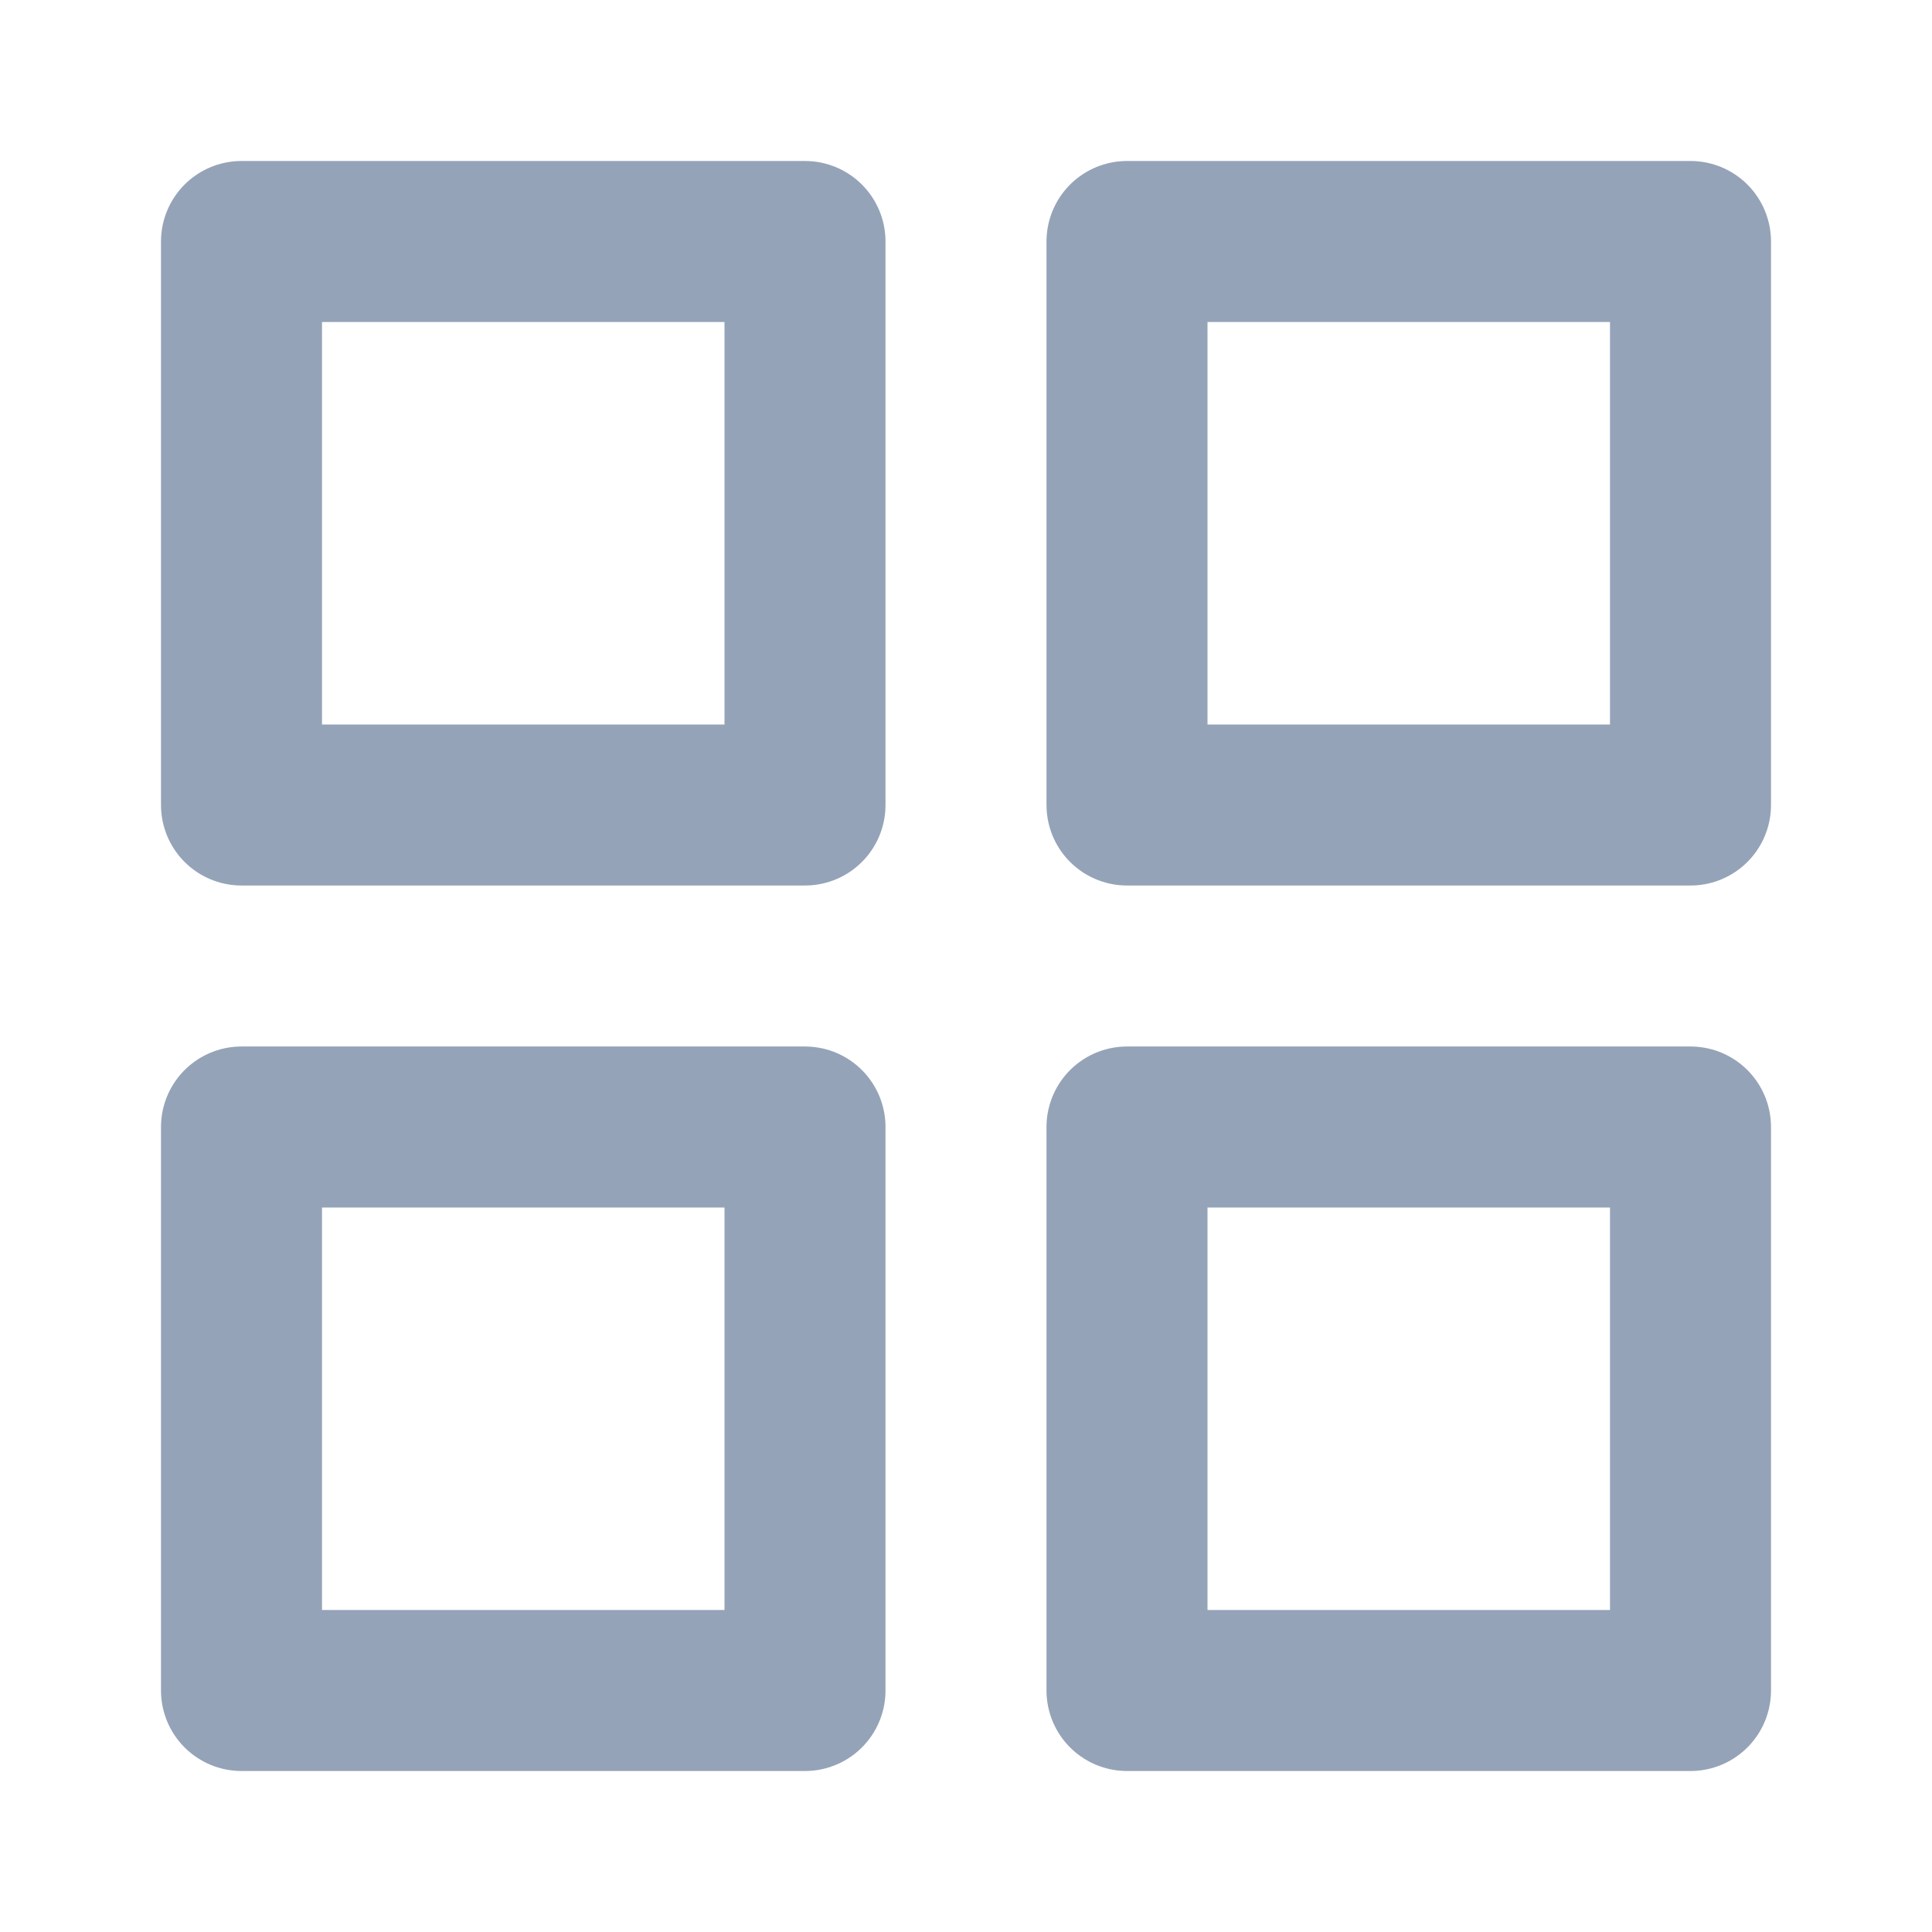
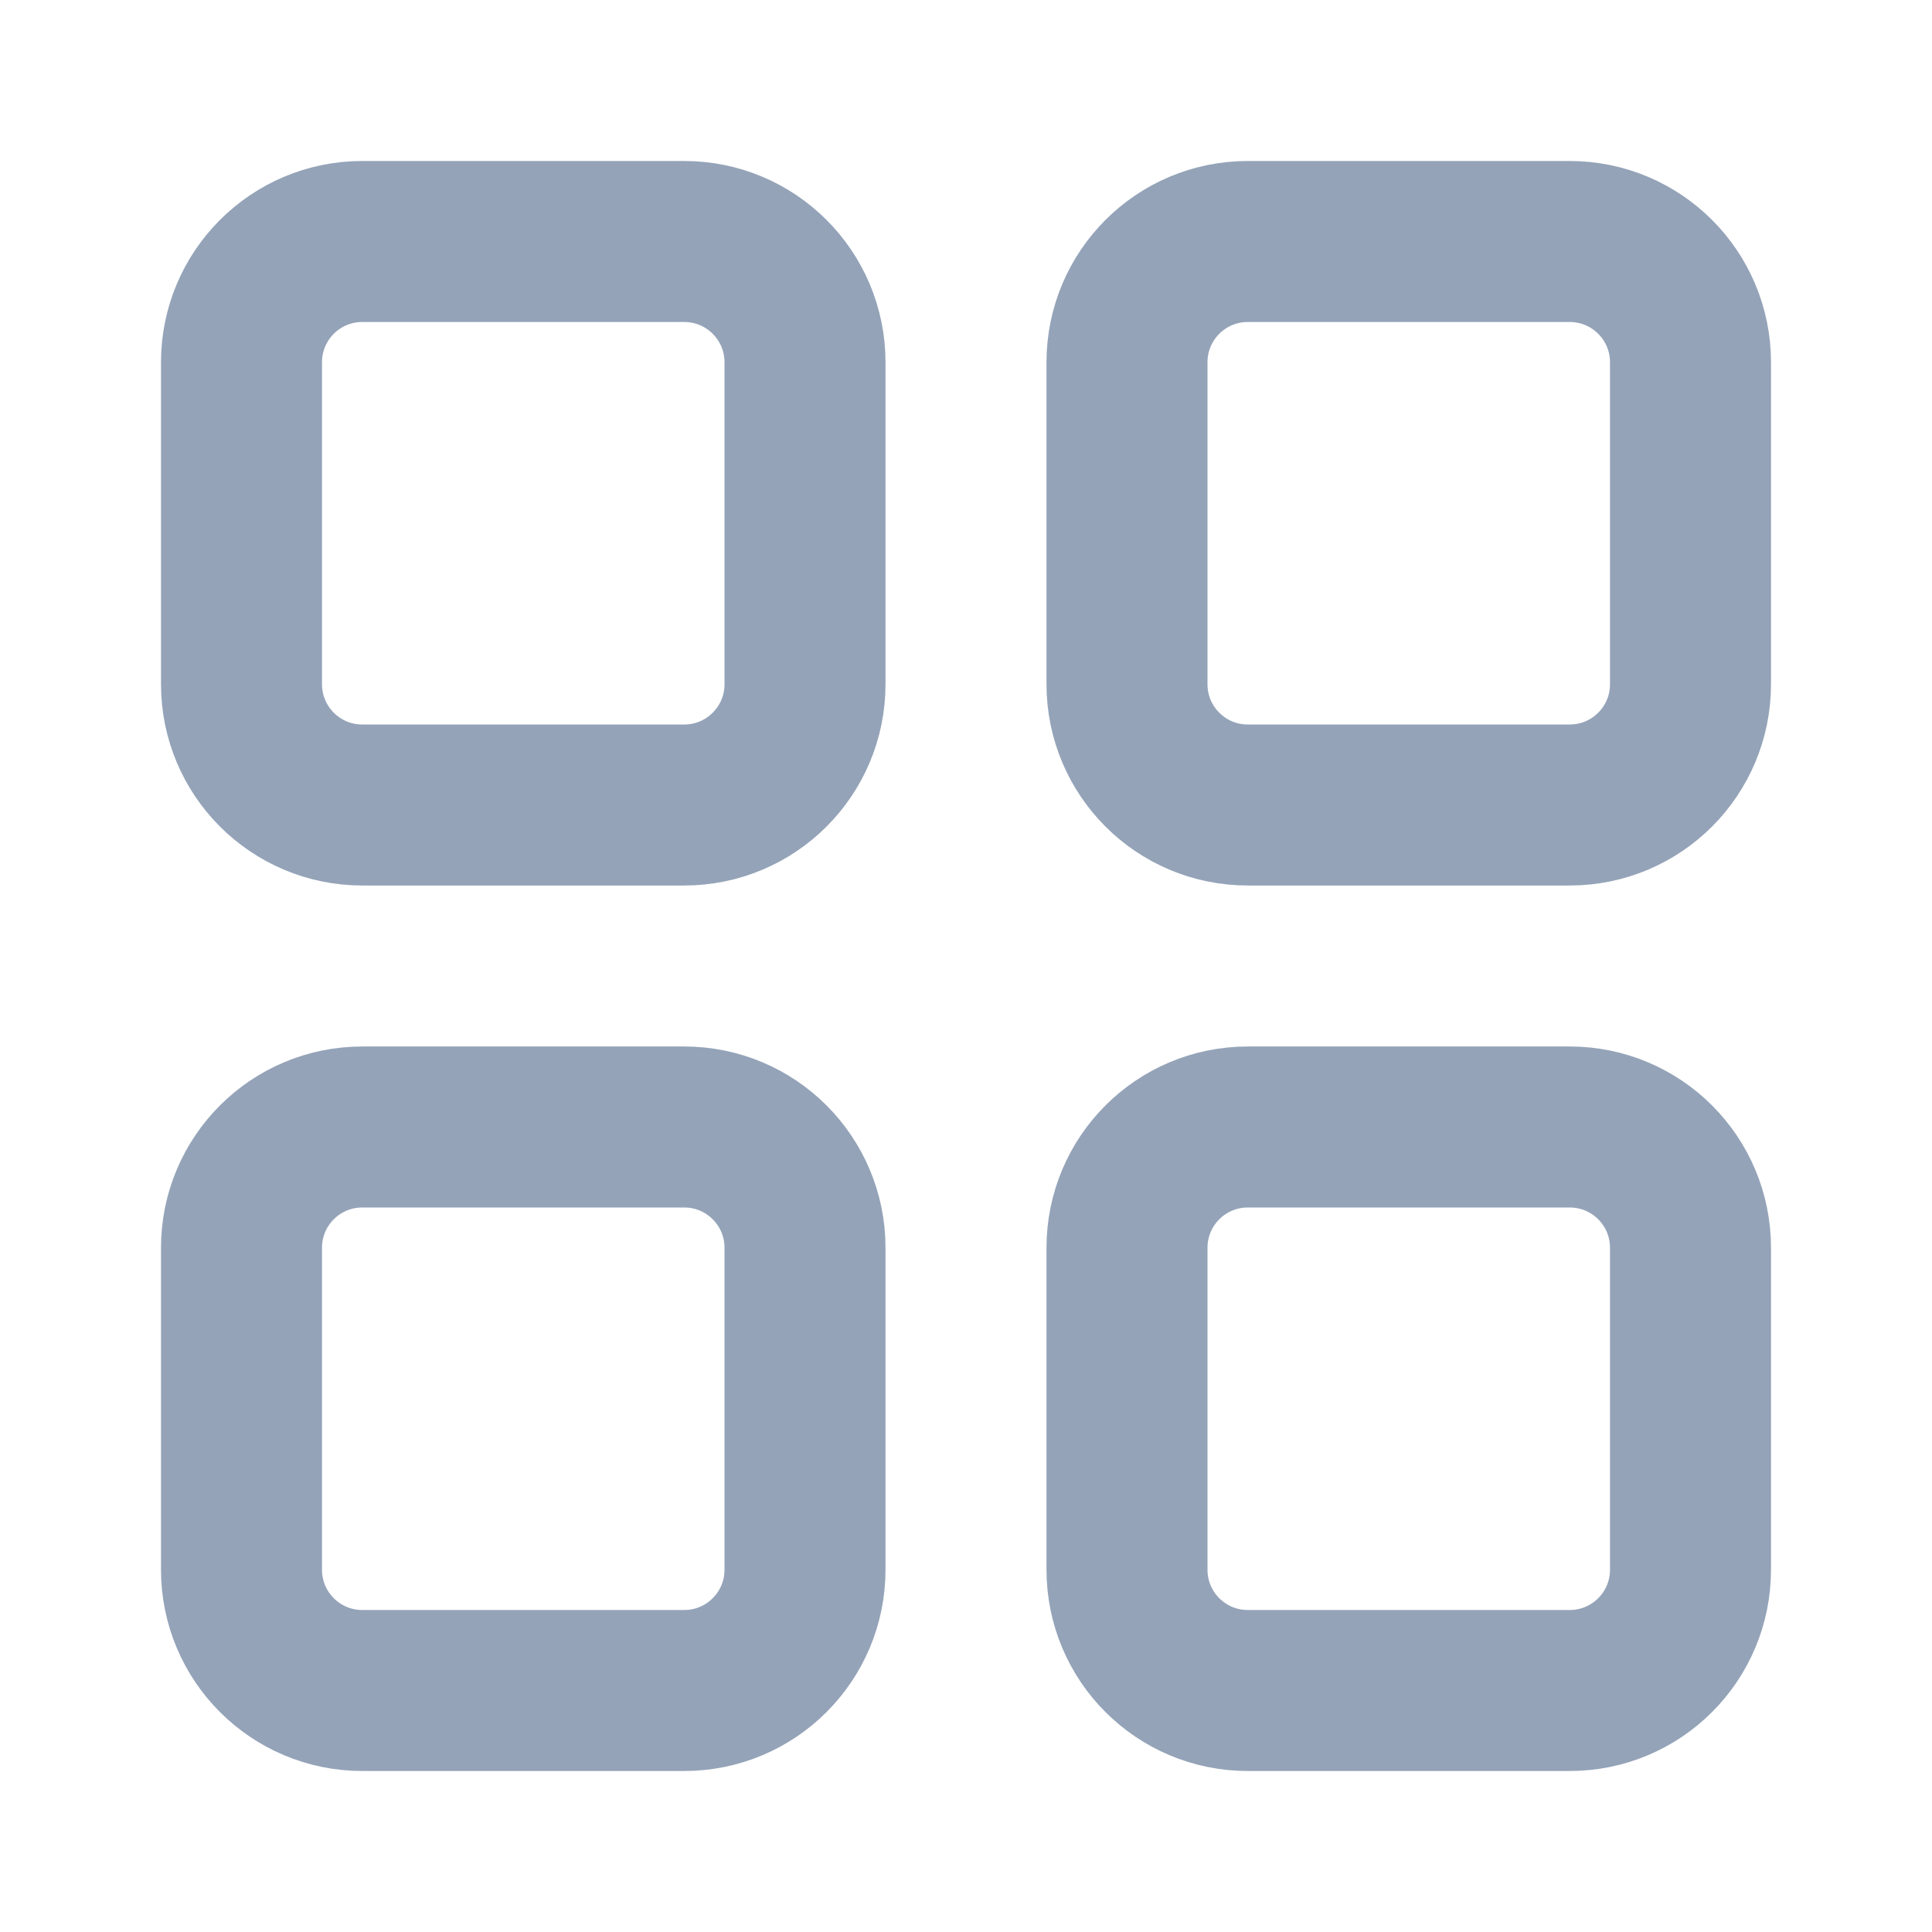
<svg xmlns="http://www.w3.org/2000/svg" viewBox="0 0 24 24" fill="none" stroke="#94a3b8" stroke-width="2" stroke-linecap="round" stroke-linejoin="round">
-   <rect x="3" y="3" width="7" height="7" />
-   <rect x="14" y="3" width="7" height="7" />
-   <rect x="14" y="14" width="7" height="7" />
-   <rect x="3" y="14" width="7" height="7" />
+   <rect x="3" y="3" width="7" height="7" rx="1.5" />
+   <rect x="14" y="3" width="7" height="7" rx="1.5" />
+   <rect x="14" y="14" width="7" height="7" rx="1.5" />
+   <rect x="3" y="14" width="7" height="7" rx="1.5" />
</svg>
